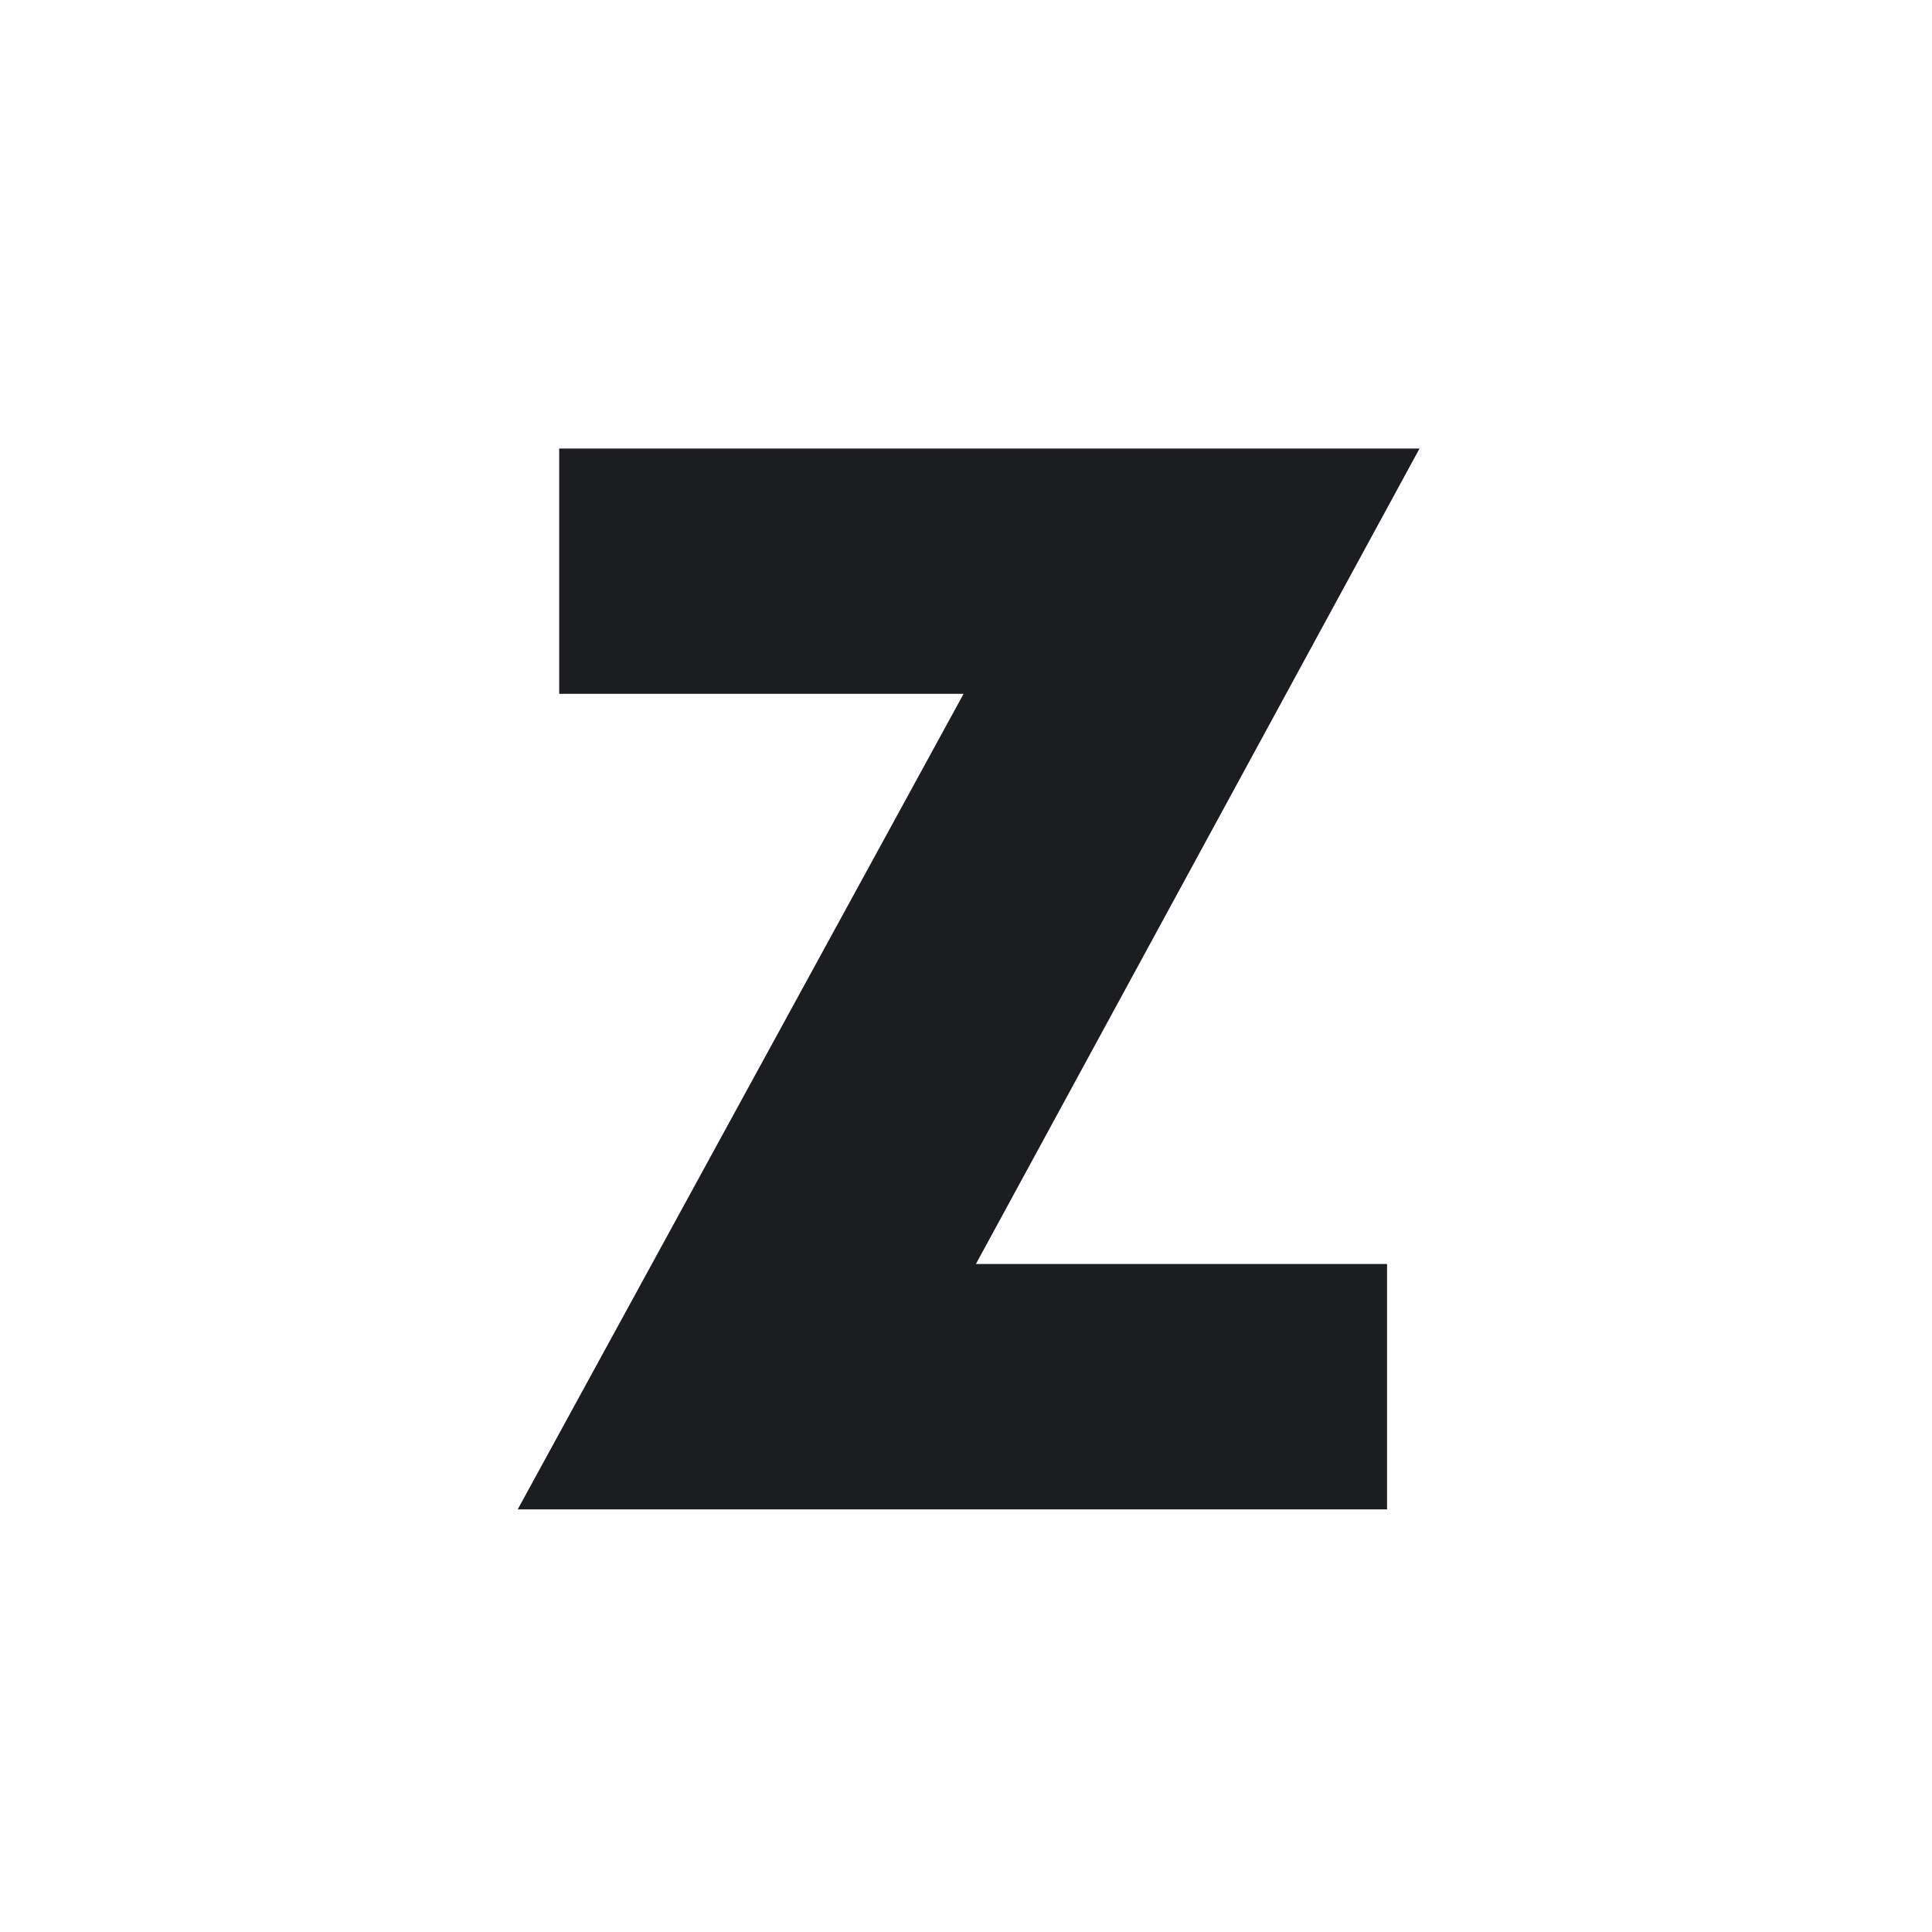
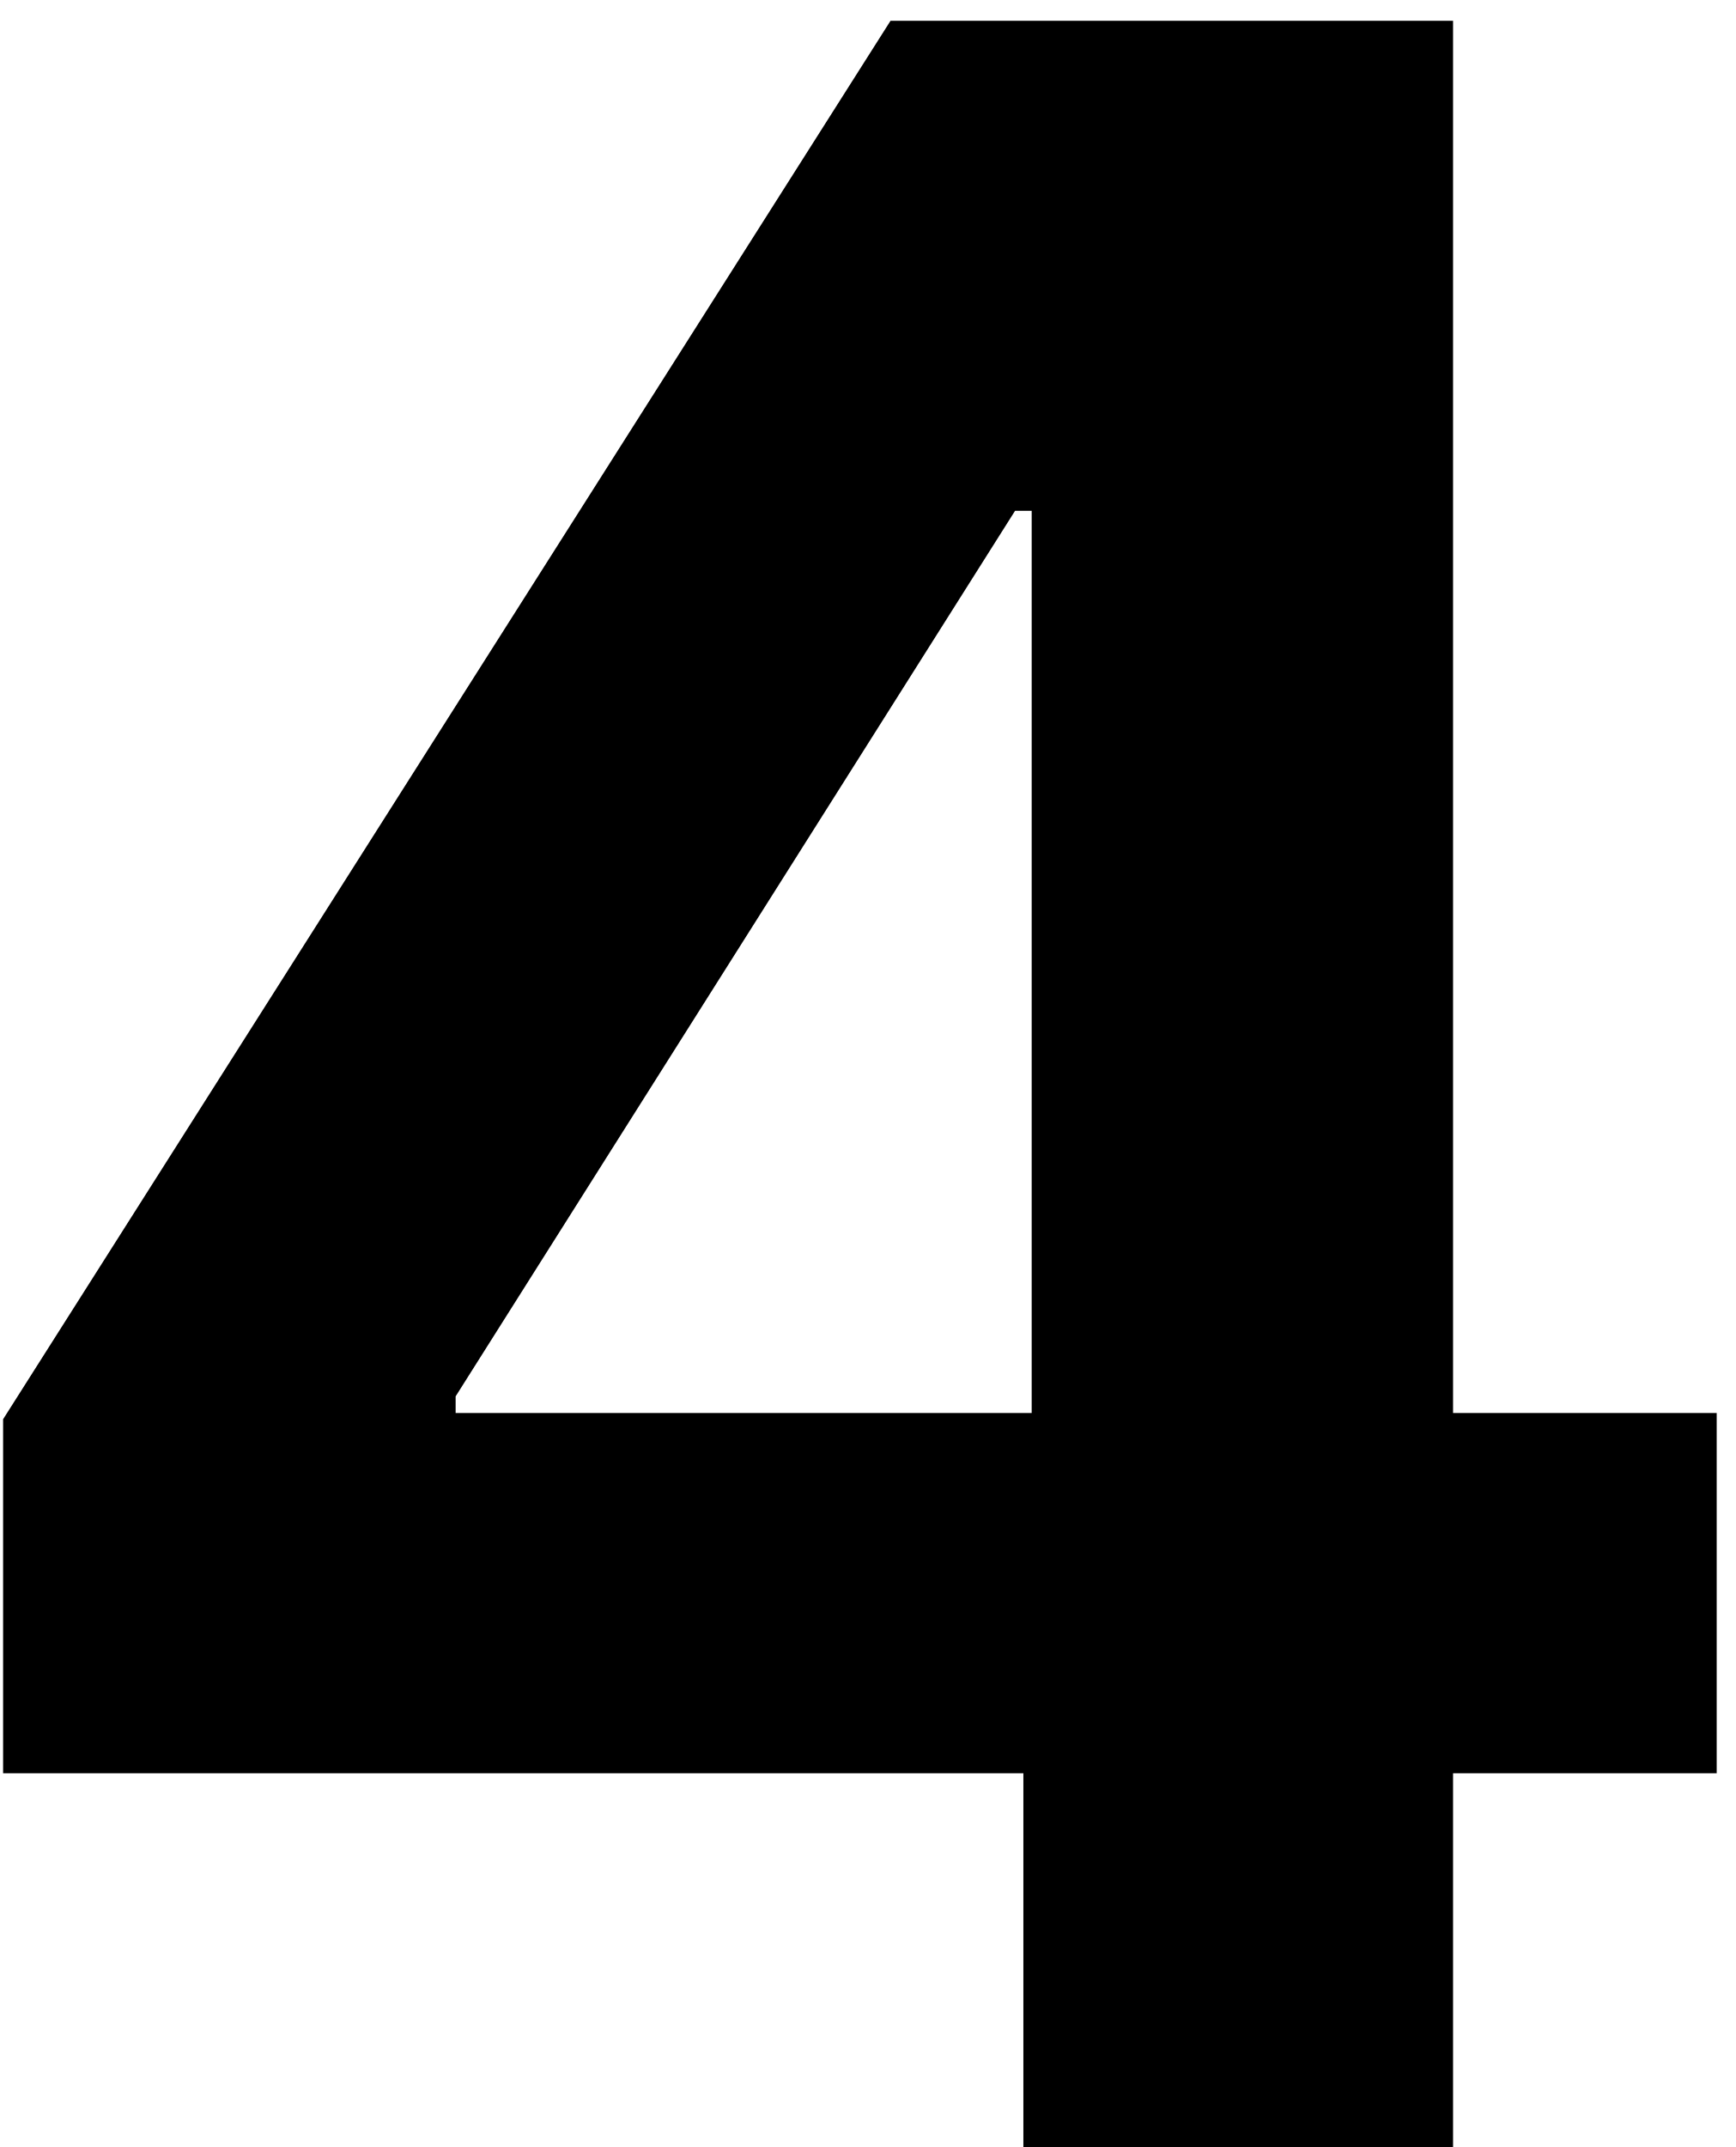
- <svg xmlns="http://www.w3.org/2000/svg" viewBox="0 0 32 32">
-   <style>
-   path { fill: #1c1d20; }
-   @media (prefers-color-scheme: dark) {
-     path { fill: #f2f2f0; }
-   }
-   </style>
-   <path d="M23.512 7.429L16.164 20.936H22.974V25H8.575L15.96 11.492H9.262V7.429H23.512Z" />
+ <svg xmlns="http://www.w3.org/2000/svg" width="38" height="47" viewBox="0 0 38 47" fill="none">
+   <path d="M0.068 38.818V31.068L19.5 0.455H26.182V11.182H22.227L9.977 30.568V30.932H37.591V38.818H0.068ZM22.409 47V36.455L22.591 33.023V0.455H31.818V47H22.409Z" fill="black" />
</svg>
